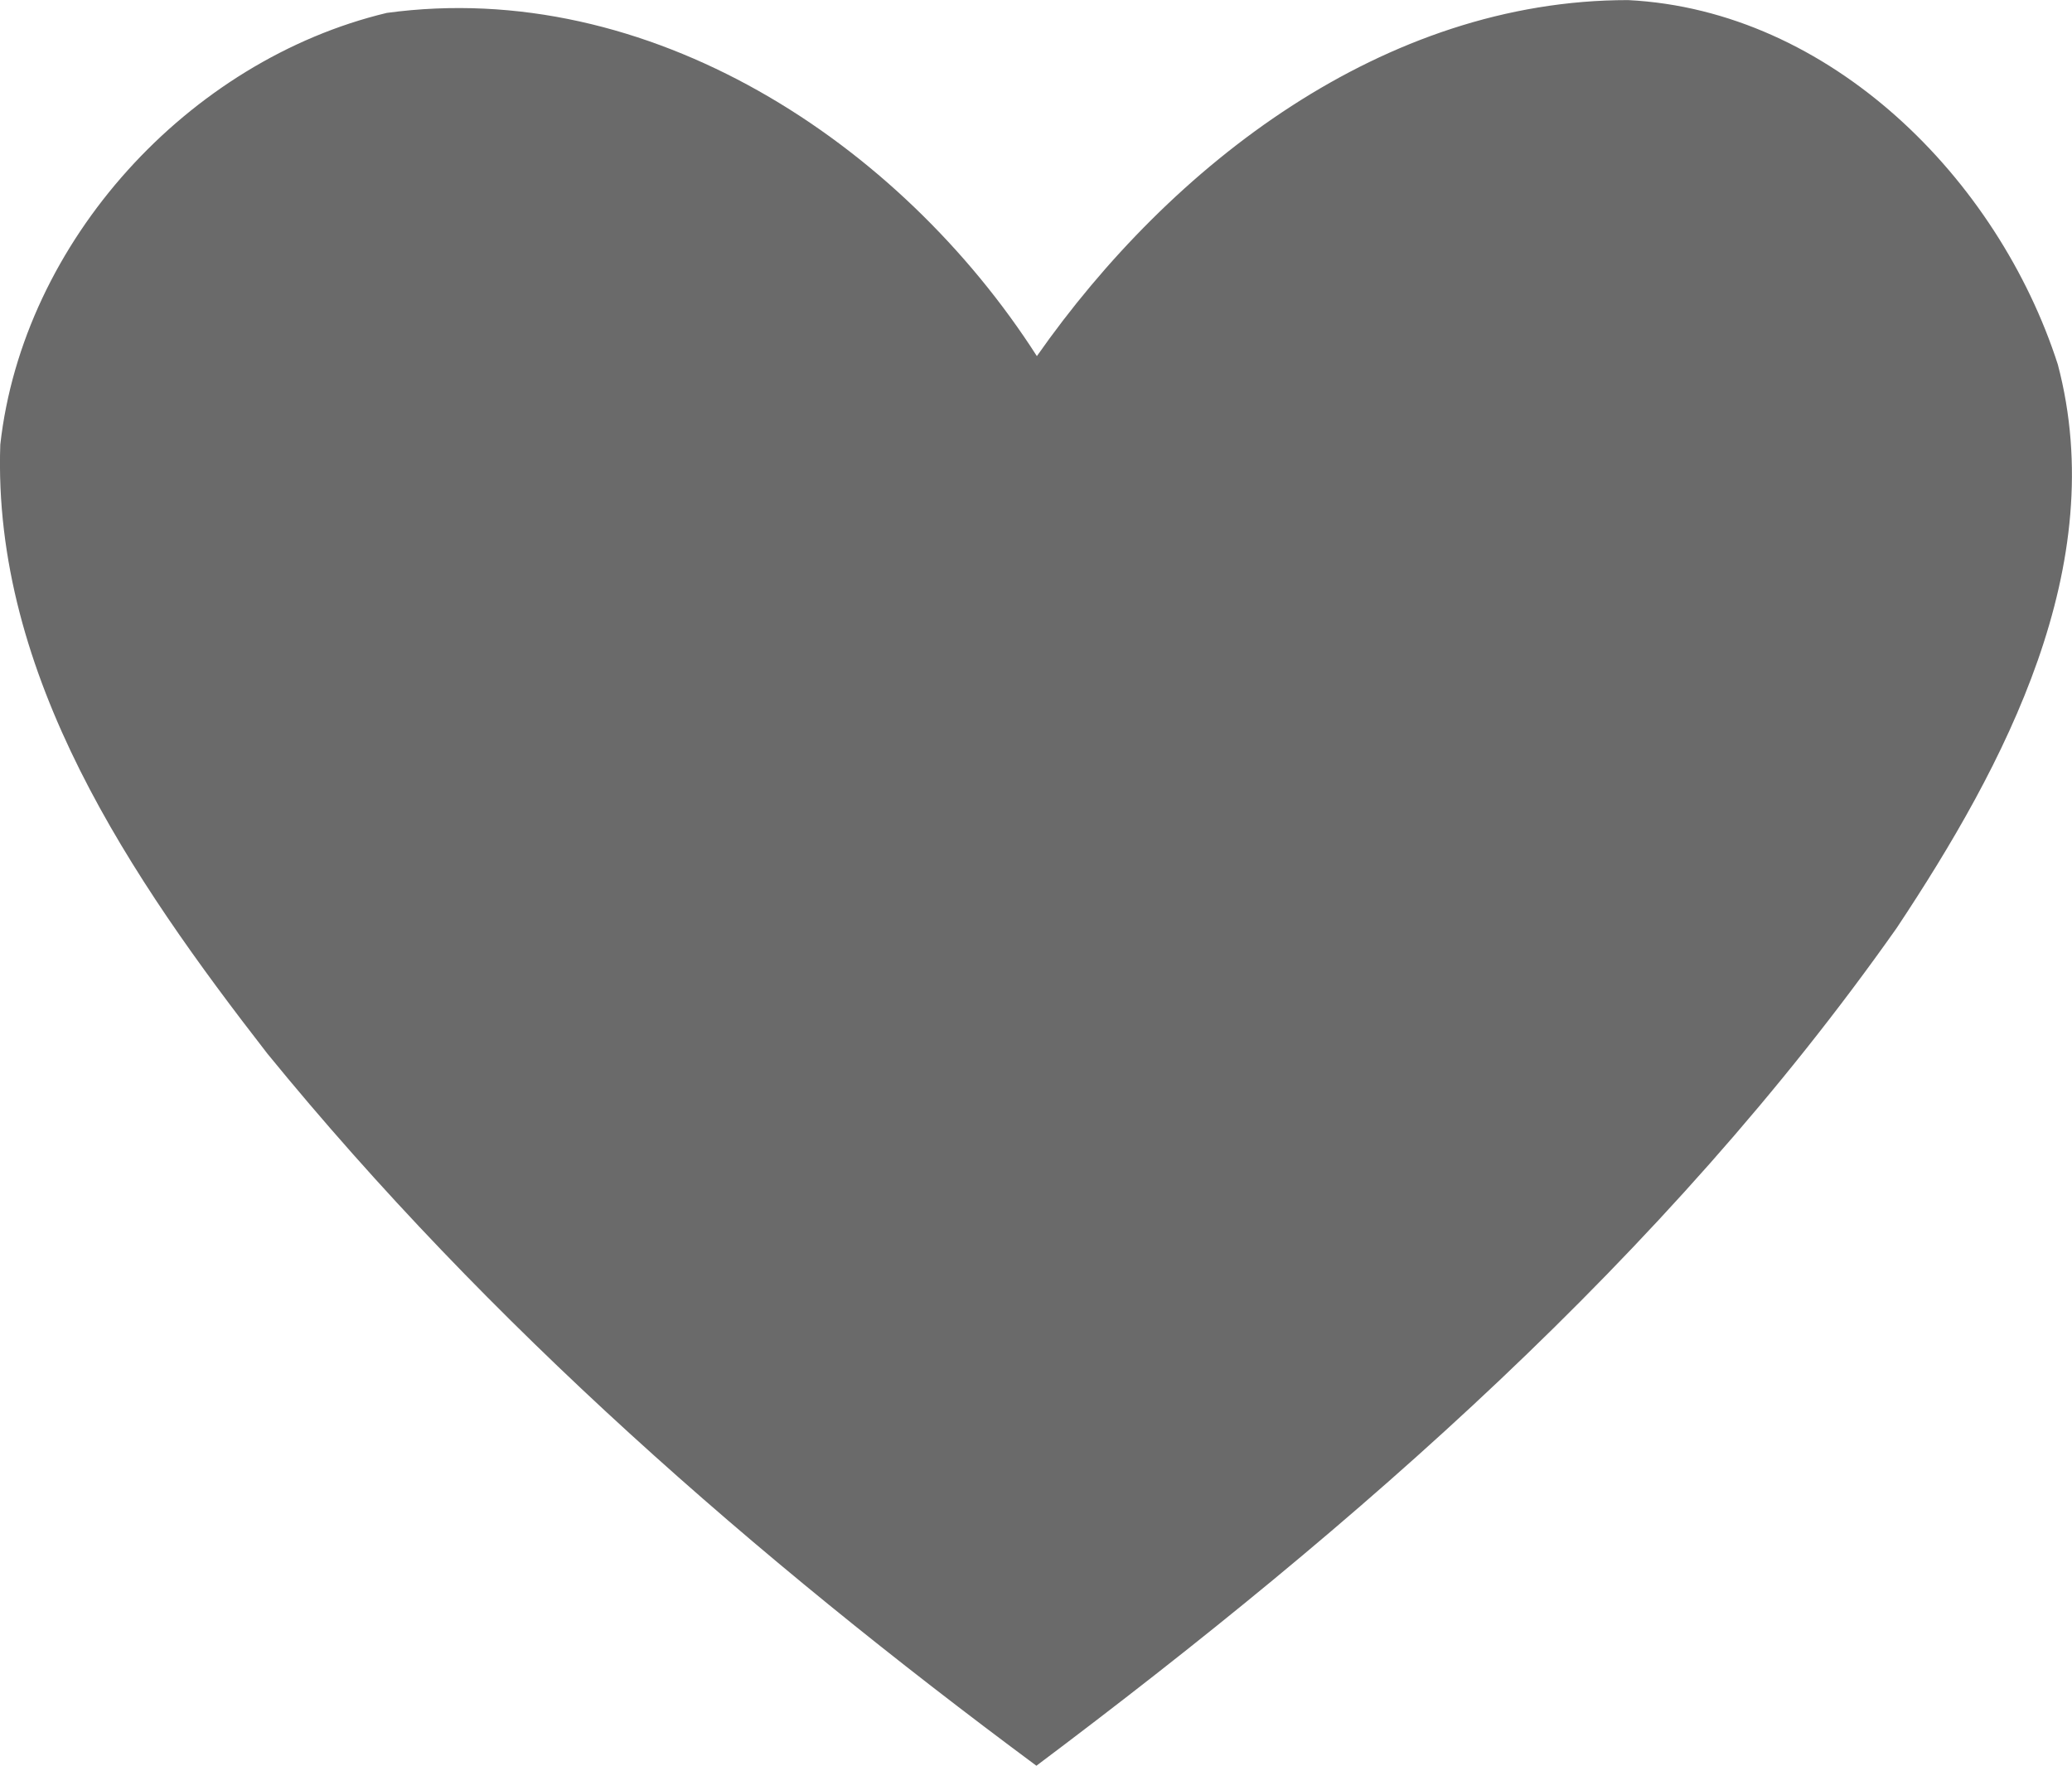
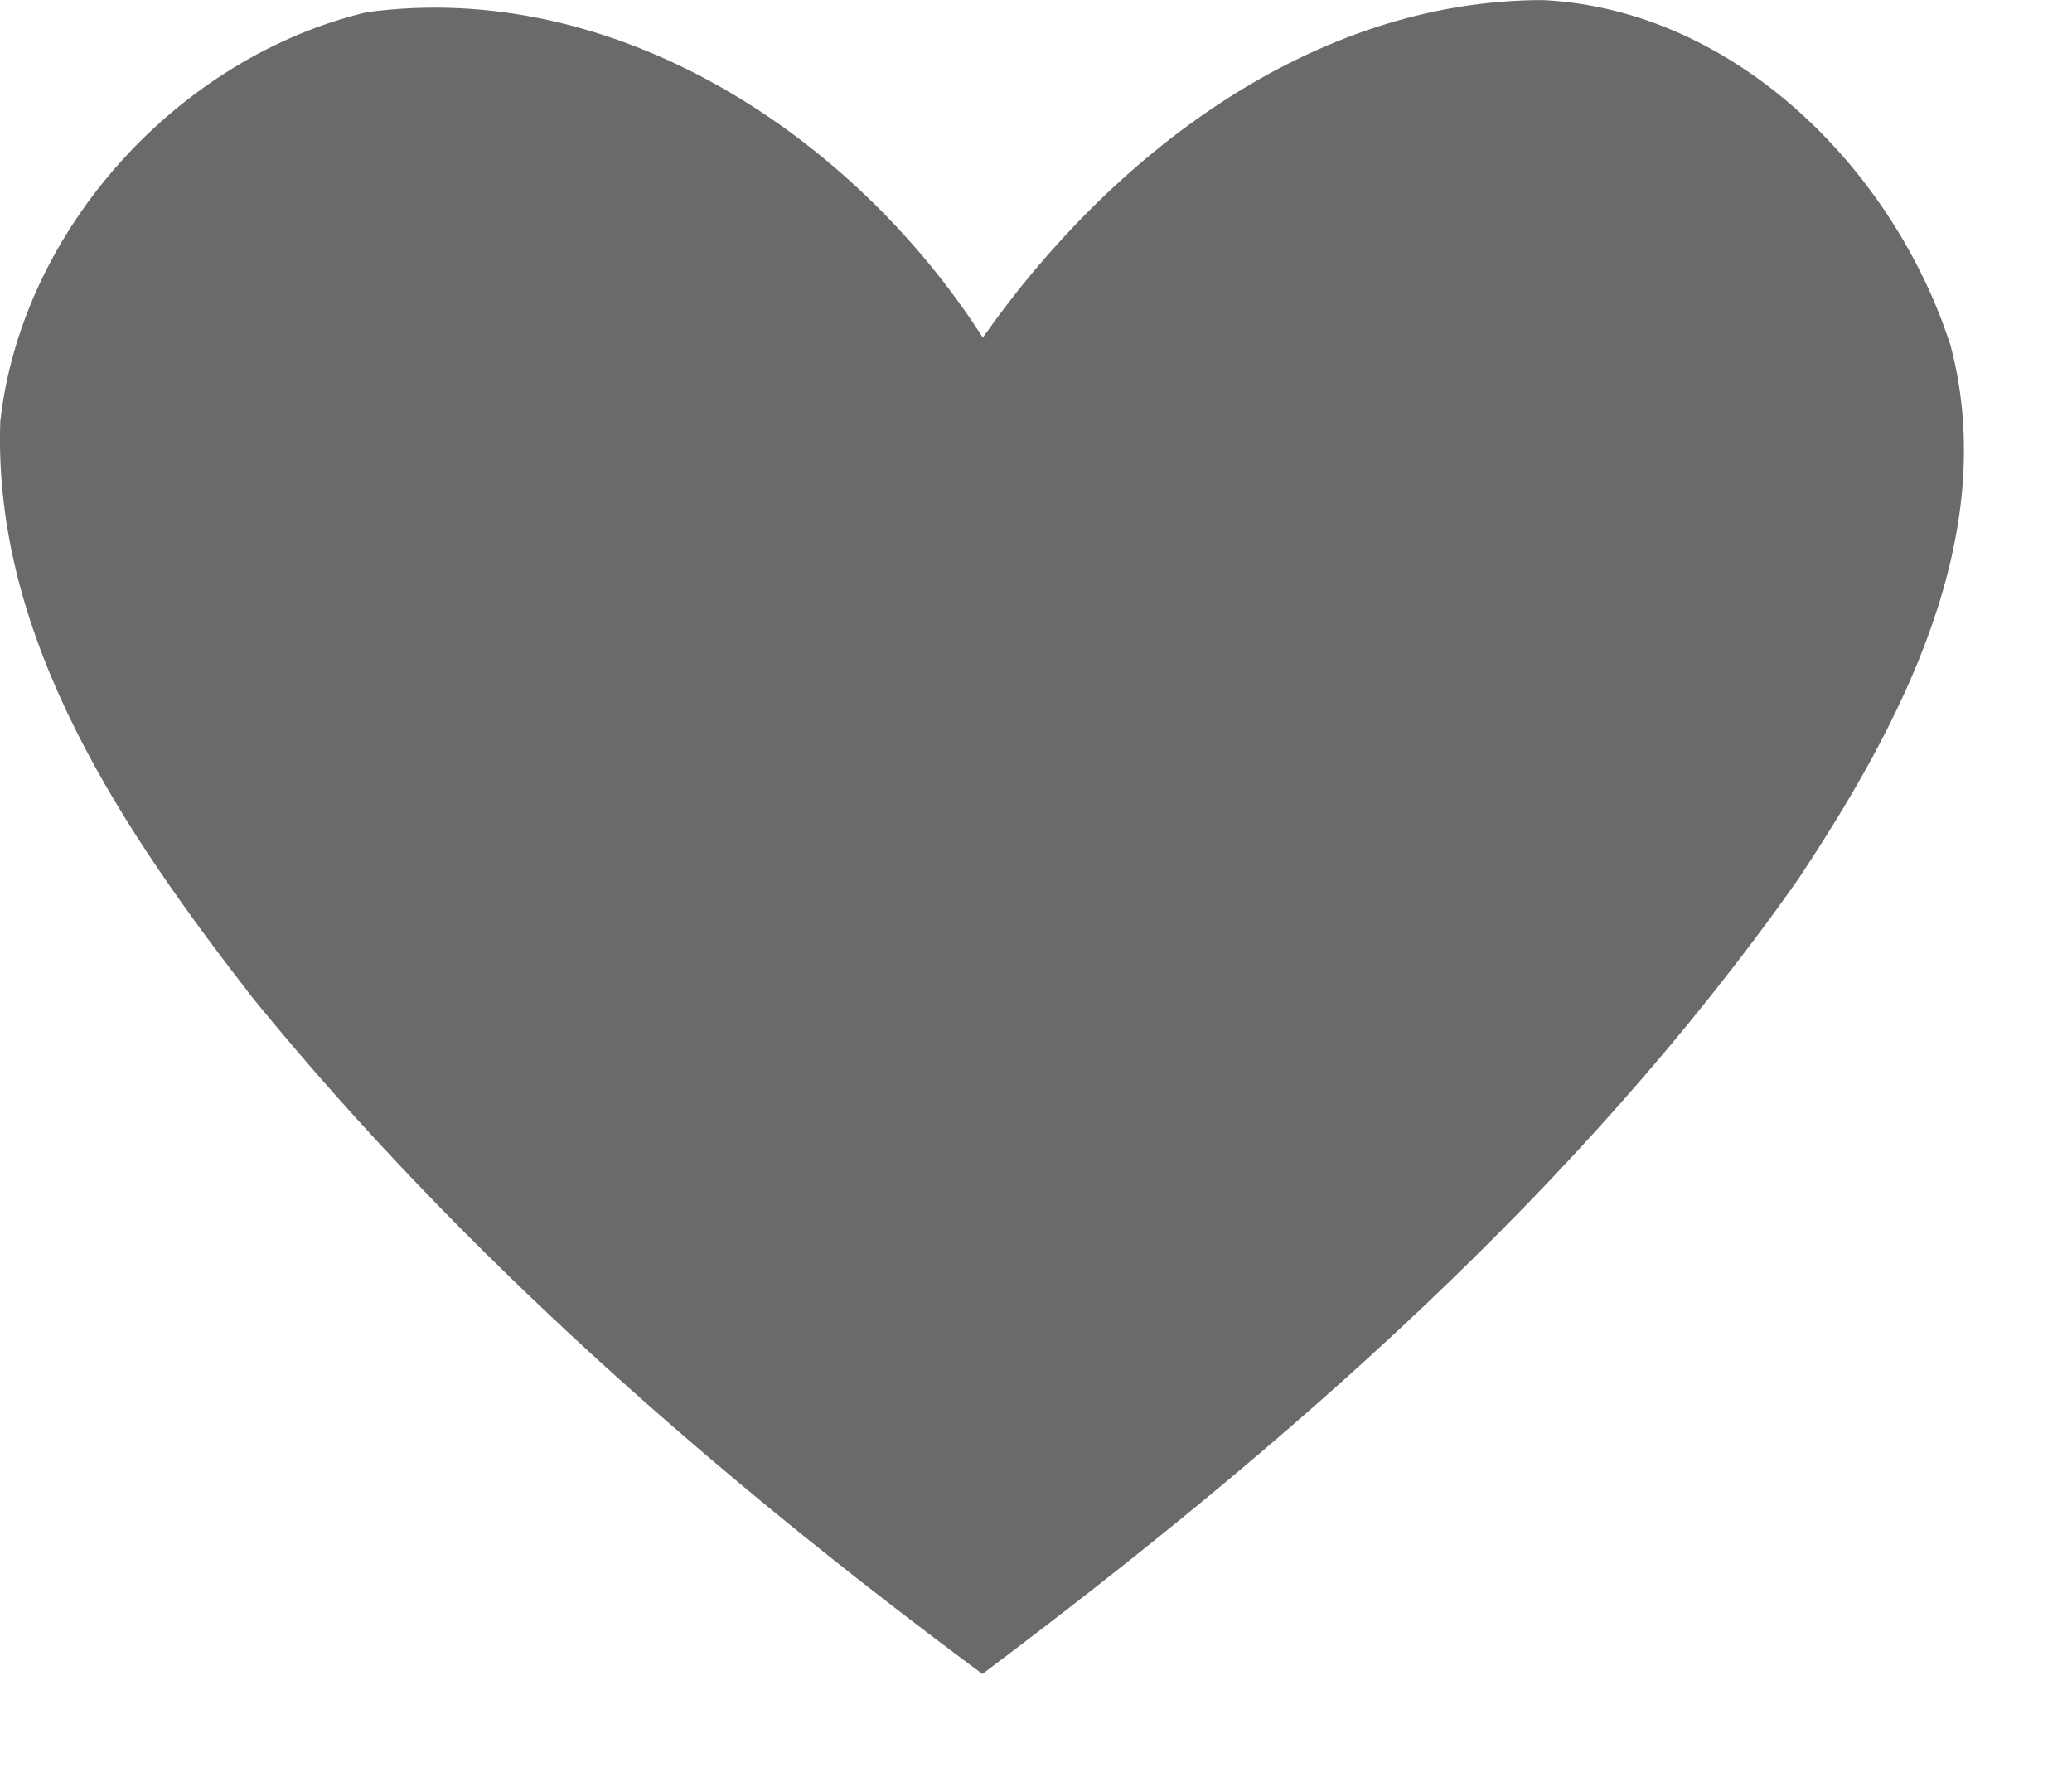
- <svg xmlns="http://www.w3.org/2000/svg" version="1.1" width="36.374" height="31">
+ <svg xmlns="http://www.w3.org/2000/svg" version="1.1" width="38.374" height="33">
  <g transform="translate(-516.423,-670.7134)">
    <path d="m534.625 676.965c-2.407-3.757-6.817-6.65-11.412-6.025-3.479 0.833-6.386 4.006-6.785 7.58-0.138 4.058 2.306 7.622 4.689 10.692 3.891 4.769 8.568 8.844 13.5 12.502 5.626-4.224 11.03-8.928 15.103-14.709 1.899-2.86 3.76-6.364 2.828-9.893-1.051-3.262-3.992-6.217-7.543-6.397-4.284-0.002-8.017 2.88-10.38 6.251z" fill="#6a6a6a" />
  </g>
</svg>
